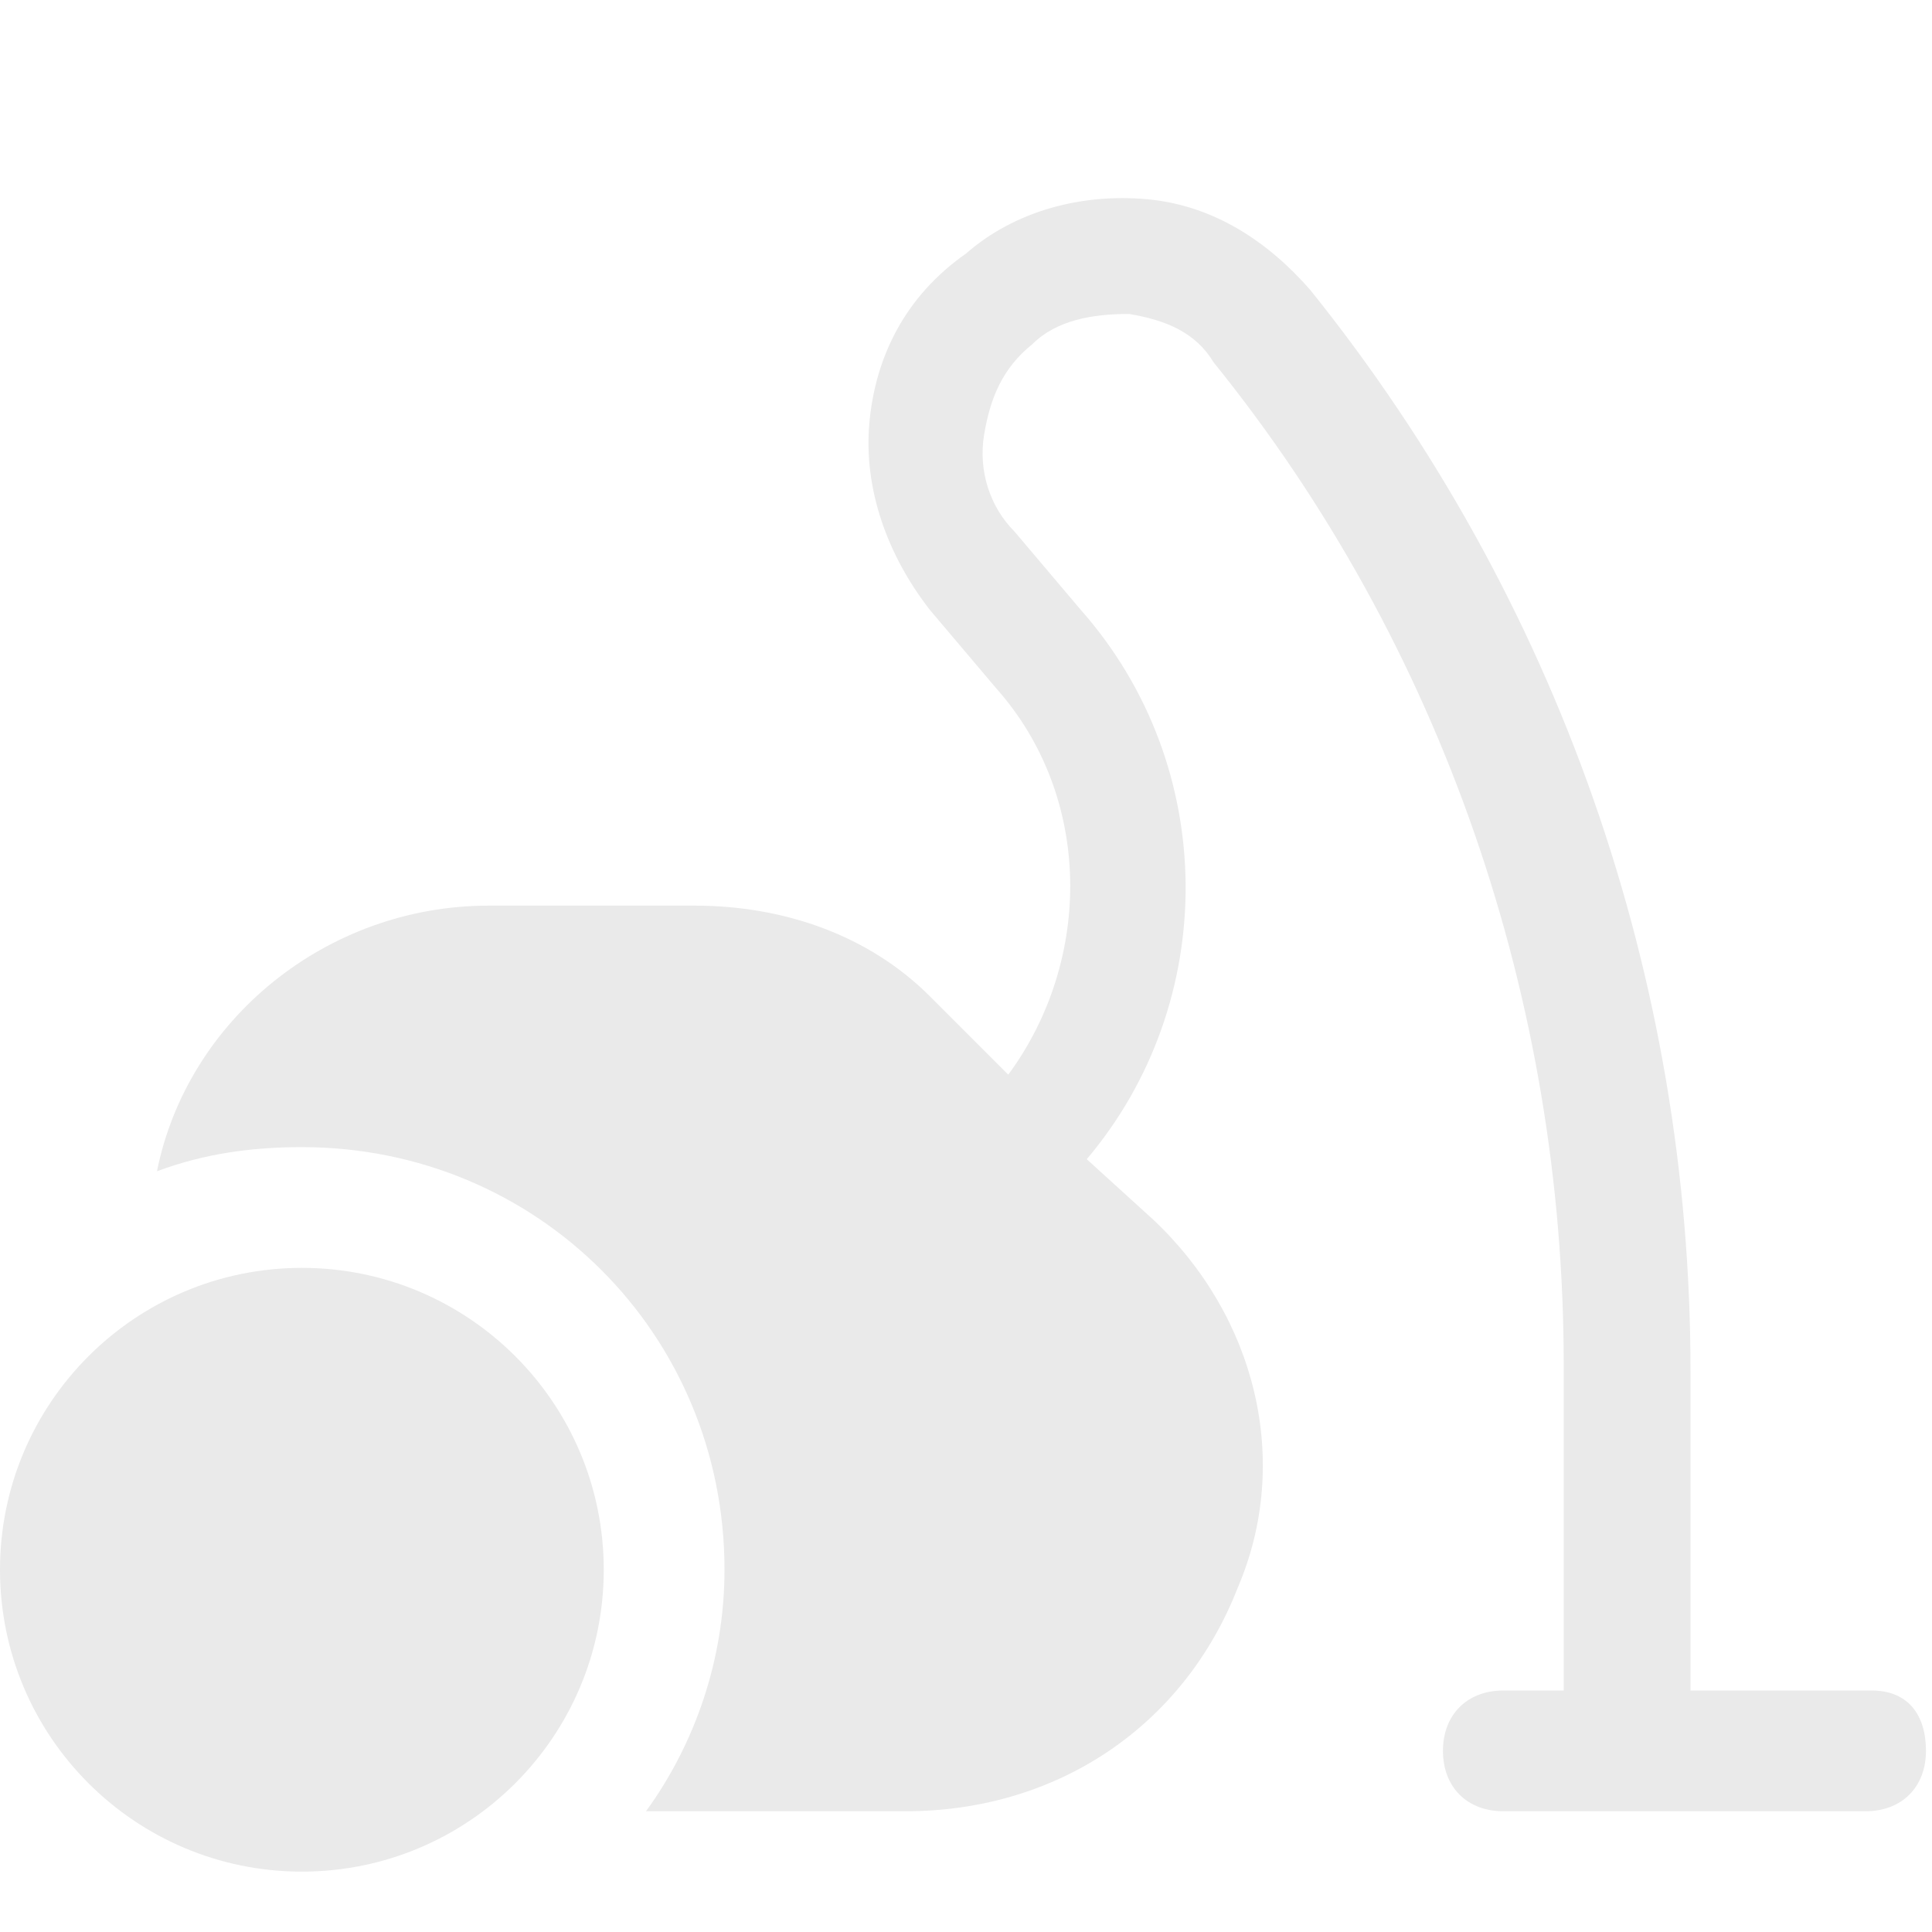
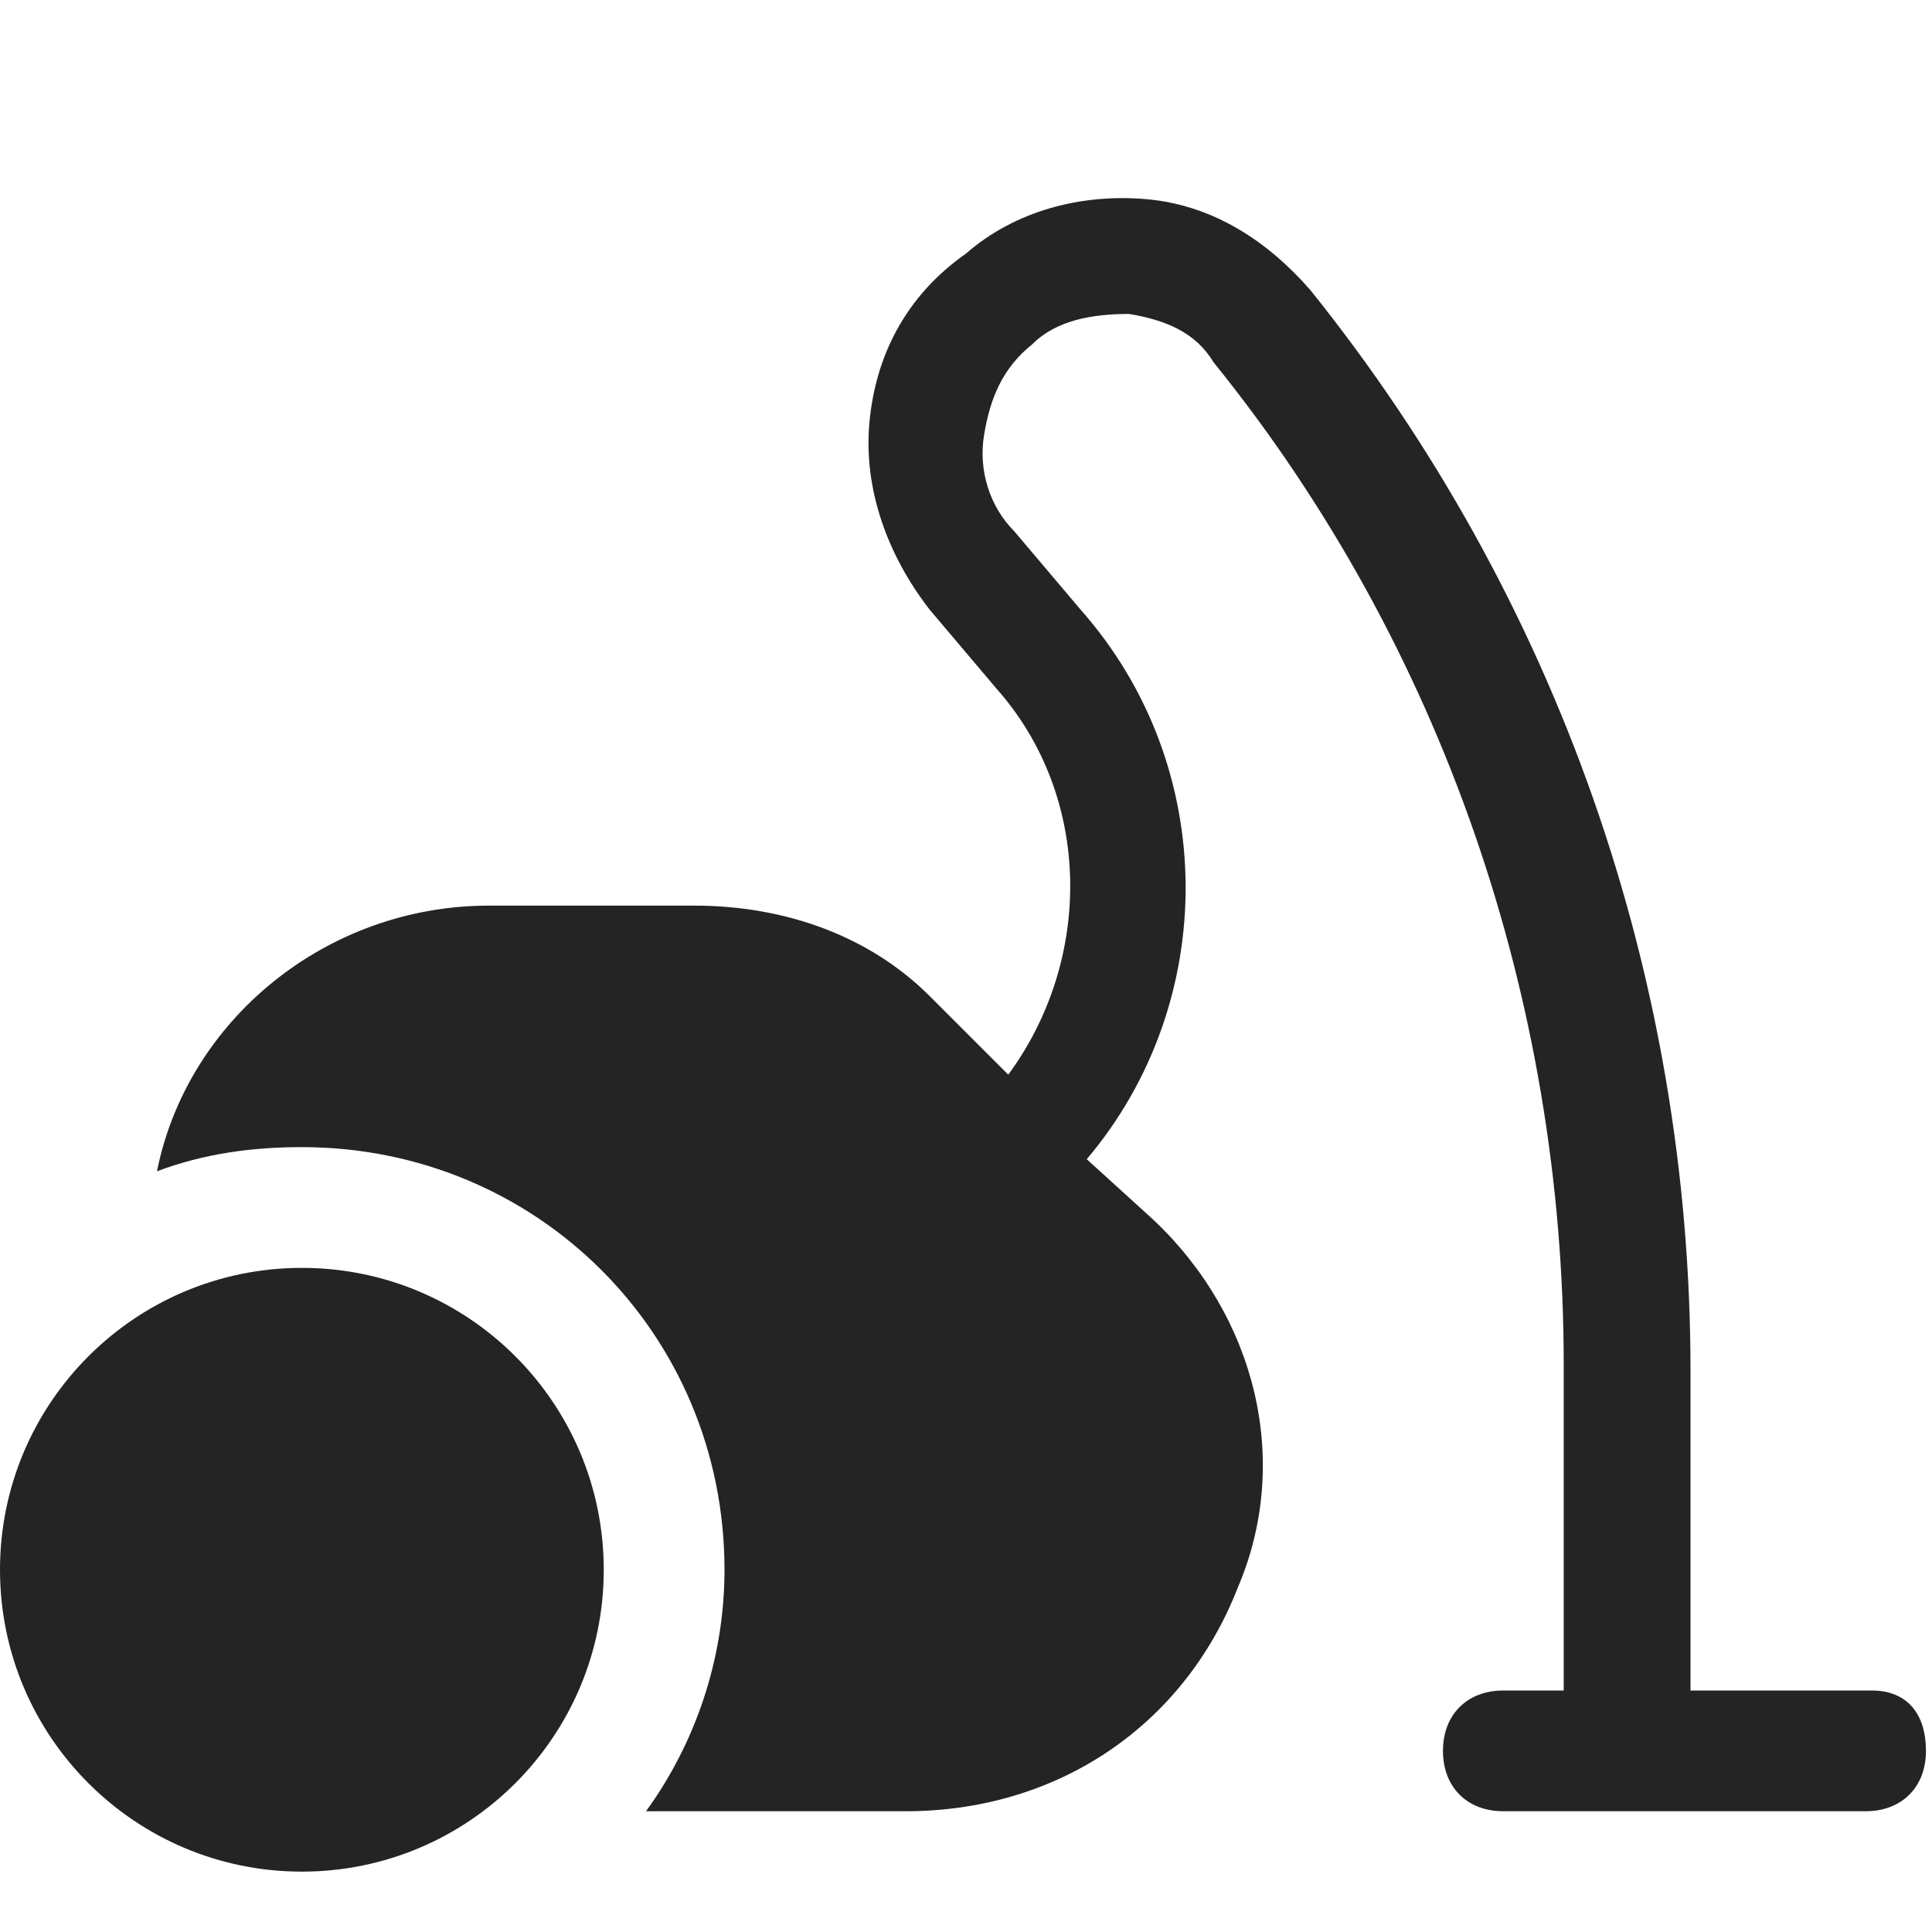
- <svg xmlns="http://www.w3.org/2000/svg" version="1.1" viewBox="0 0 32 32" xml:space="preserve">
-   <style type="text/css">path,circle{fill:#EAEAEA;}</style>
+ <svg xmlns="http://www.w3.org/2000/svg" version="1.1" viewBox="0 0 32 32">
+   <style type="text/css">
+ 		path,circle{fill:#242424;}
+ 		@media (prefers-color-scheme: dark) {
+ 			path,circle{fill:#f9f9f9;}
+ 		}
+ 	</style>
  <g>
-     <path d="M31,28h-3v-5.3c0-6.5-2.2-12.8-6.3-17.9C21,4,20.1,3.4,19,3.3c-1.1-0.1-2.2,0.2-3,0.9C15,4.9,14.5,5.9,14.4,7   c-0.1,1.1,0.3,2.2,1,3.1l1.1,1.3c1.6,1.8,1.6,4.5,0.2,6.4l-1.3-1.3c-1-1-2.4-1.5-3.9-1.5H8.1c-2.7,0-5,1.9-5.5,4.4   C3.4,19.1,4.2,19,5,19c3.9,0,7,3.1,7,7c0,1.5-0.5,2.9-1.3,4h4.3c2.5,0,4.6-1.4,5.5-3.7c0.9-2.1,0.3-4.5-1.4-6.1l-1.1-1   c2.2-2.6,2.2-6.5-0.1-9.1l-1.1-1.3c-0.4-0.4-0.6-1-0.5-1.6c0.1-0.6,0.3-1.1,0.8-1.5c0.4-0.4,1-0.5,1.6-0.5c0.6,0.1,1.1,0.3,1.4,0.8   c3.8,4.7,5.8,10.6,5.8,16.6V28h-1c-0.6,0-1,0.4-1,1s0.4,1,1,1h6c0.6,0,1-0.4,1-1S31.6,28,31,28z" />
+     <path d="M31,28h-3v-5.3c0-6.5-2.2-12.8-6.3-17.9C21,4,20.1,3.4,19,3.3c-1.1-0.1-2.2,0.2-3,0.9C15,4.9,14.5,5.9,14.4,7    c-0.1,1.1,0.3,2.2,1,3.1l1.1,1.3c1.6,1.8,1.6,4.5,0.2,6.4l-1.3-1.3c-1-1-2.4-1.5-3.9-1.5H8.1c-2.7,0-5,1.9-5.5,4.4    C3.4,19.1,4.2,19,5,19c3.9,0,7,3.1,7,7c0,1.5-0.5,2.9-1.3,4h4.3c2.5,0,4.6-1.4,5.5-3.7c0.9-2.1,0.3-4.5-1.4-6.1l-1.1-1    c2.2-2.6,2.2-6.5-0.1-9.1l-1.1-1.3c-0.4-0.4-0.6-1-0.5-1.6c0.1-0.6,0.3-1.1,0.8-1.5c0.4-0.4,1-0.5,1.6-0.5c0.6,0.1,1.1,0.3,1.4,0.8    c3.8,4.7,5.8,10.6,5.8,16.6V28h-1c-0.6,0-1,0.4-1,1s0.4,1,1,1h6c0.6,0,1-0.4,1-1S31.6,28,31,28z" />
    <circle cx="5" cy="26" r="5" />
  </g>
</svg>
